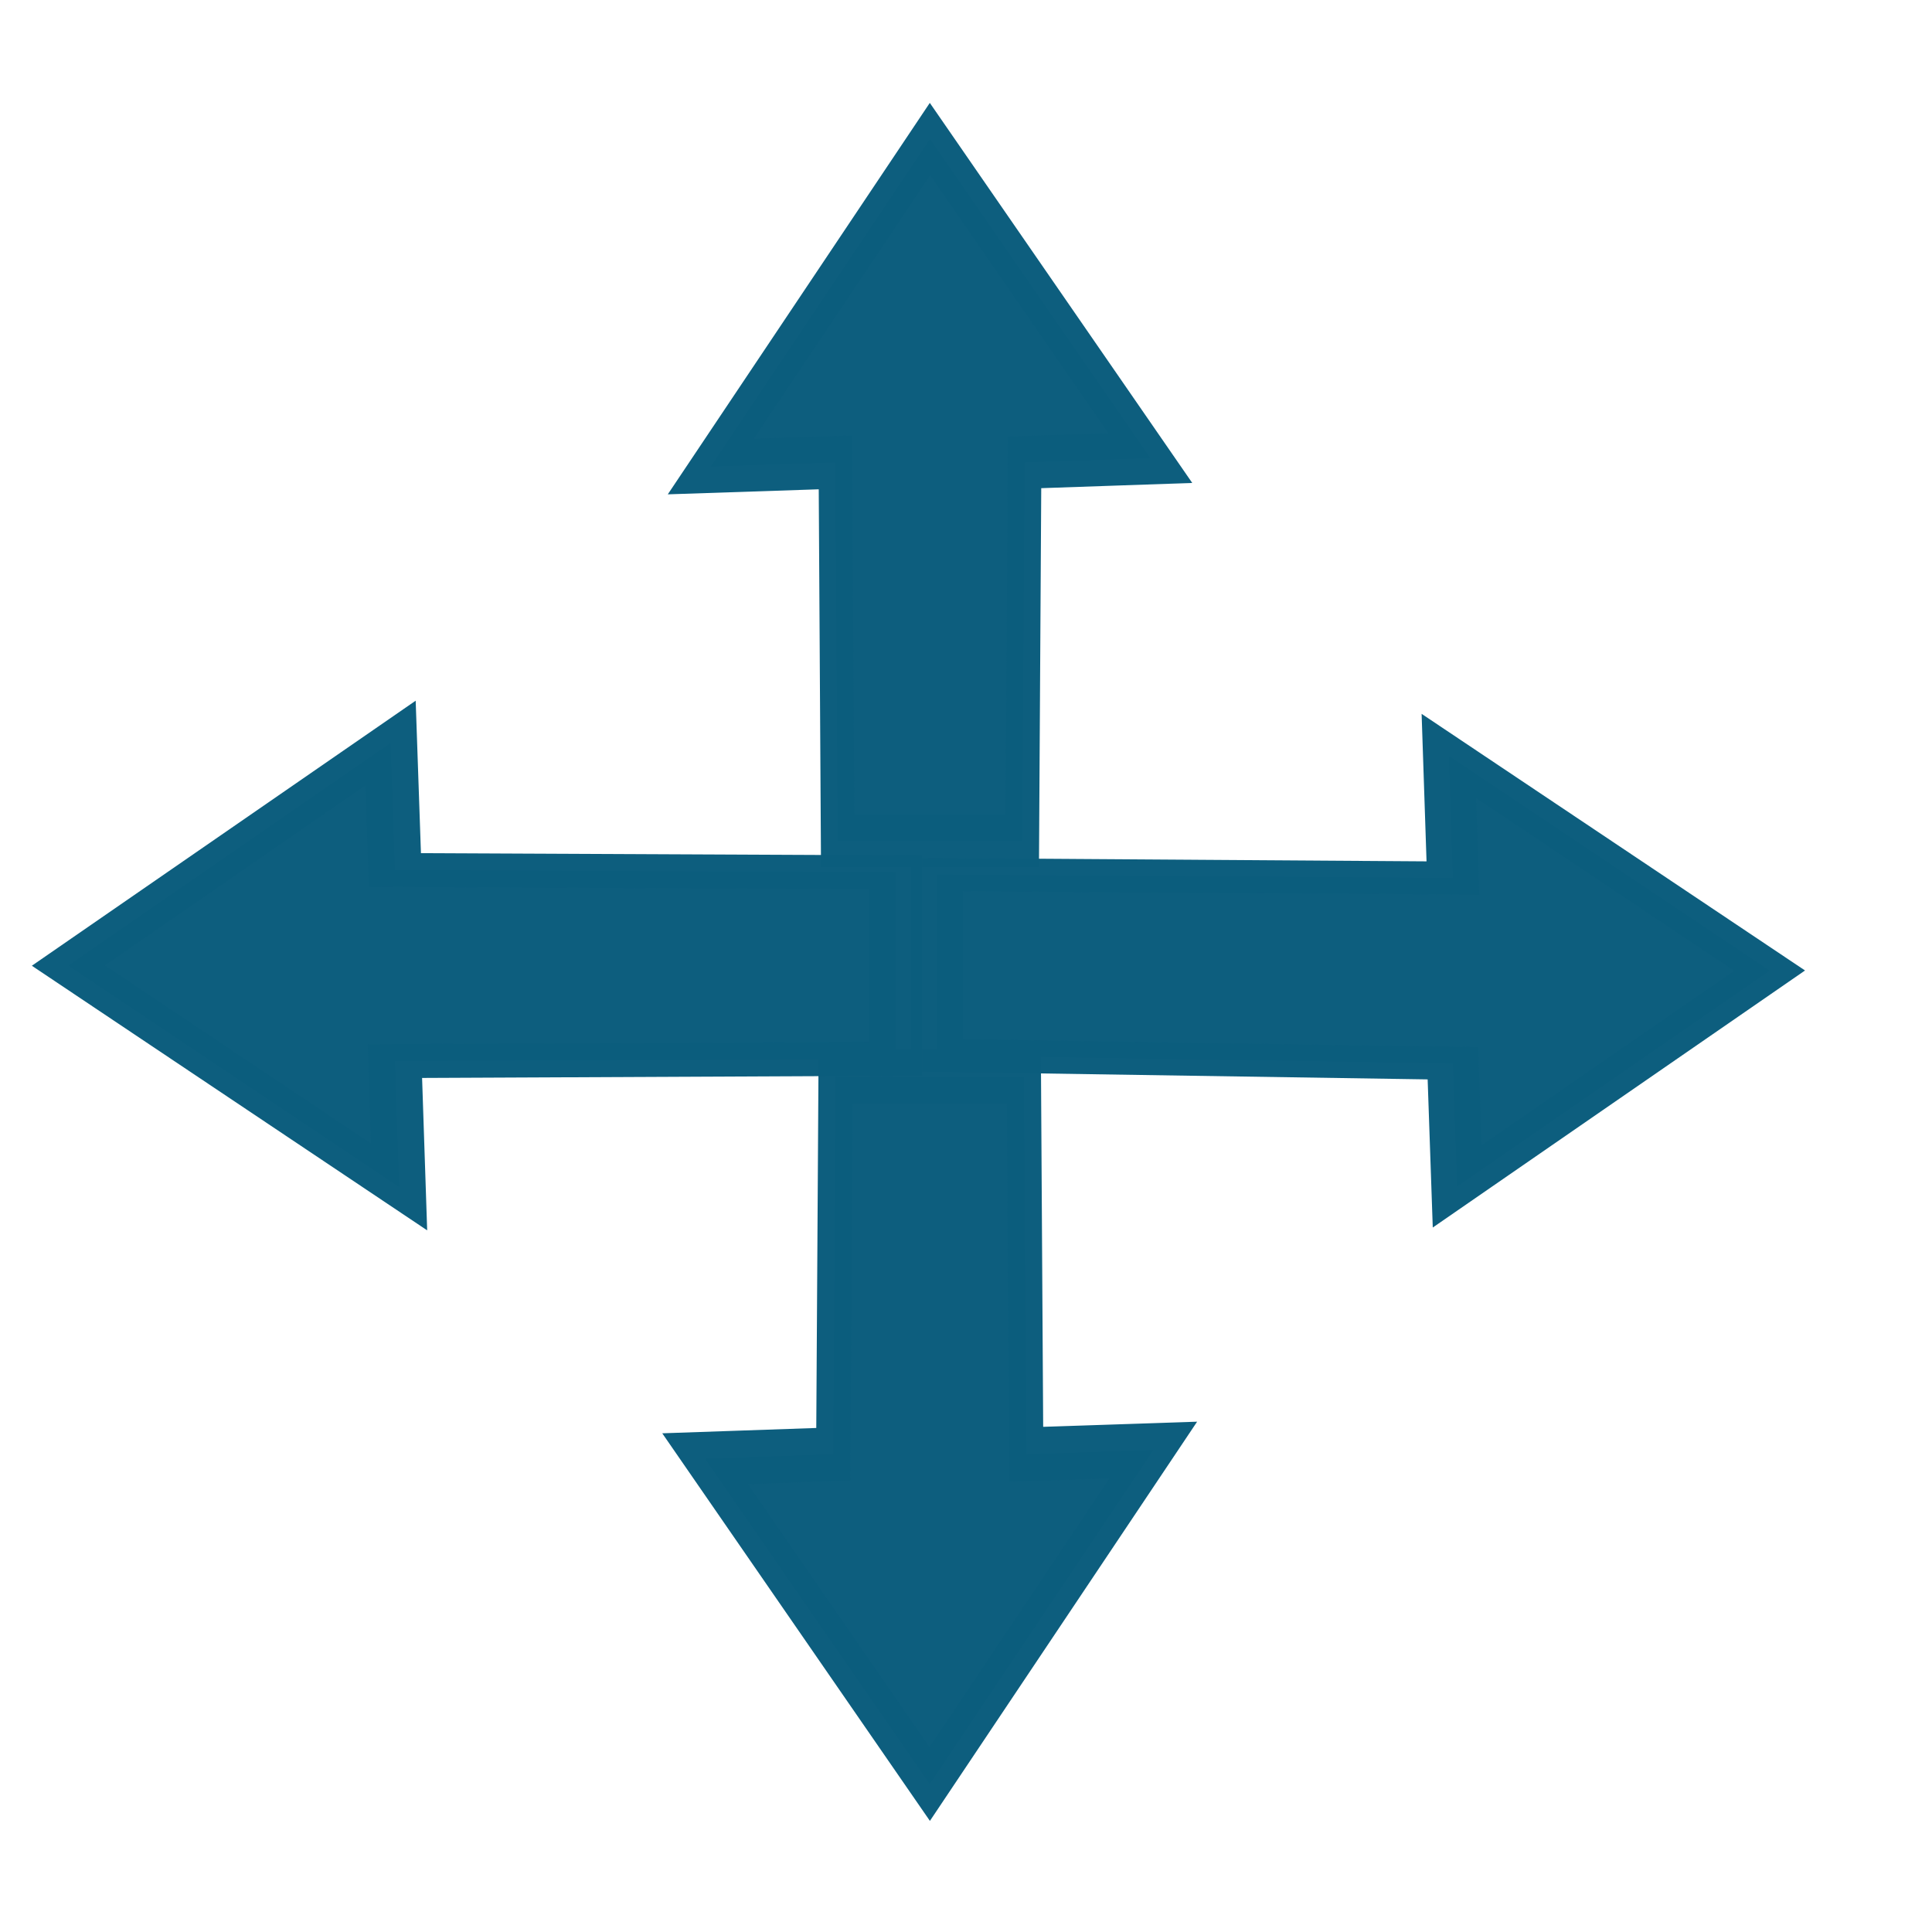
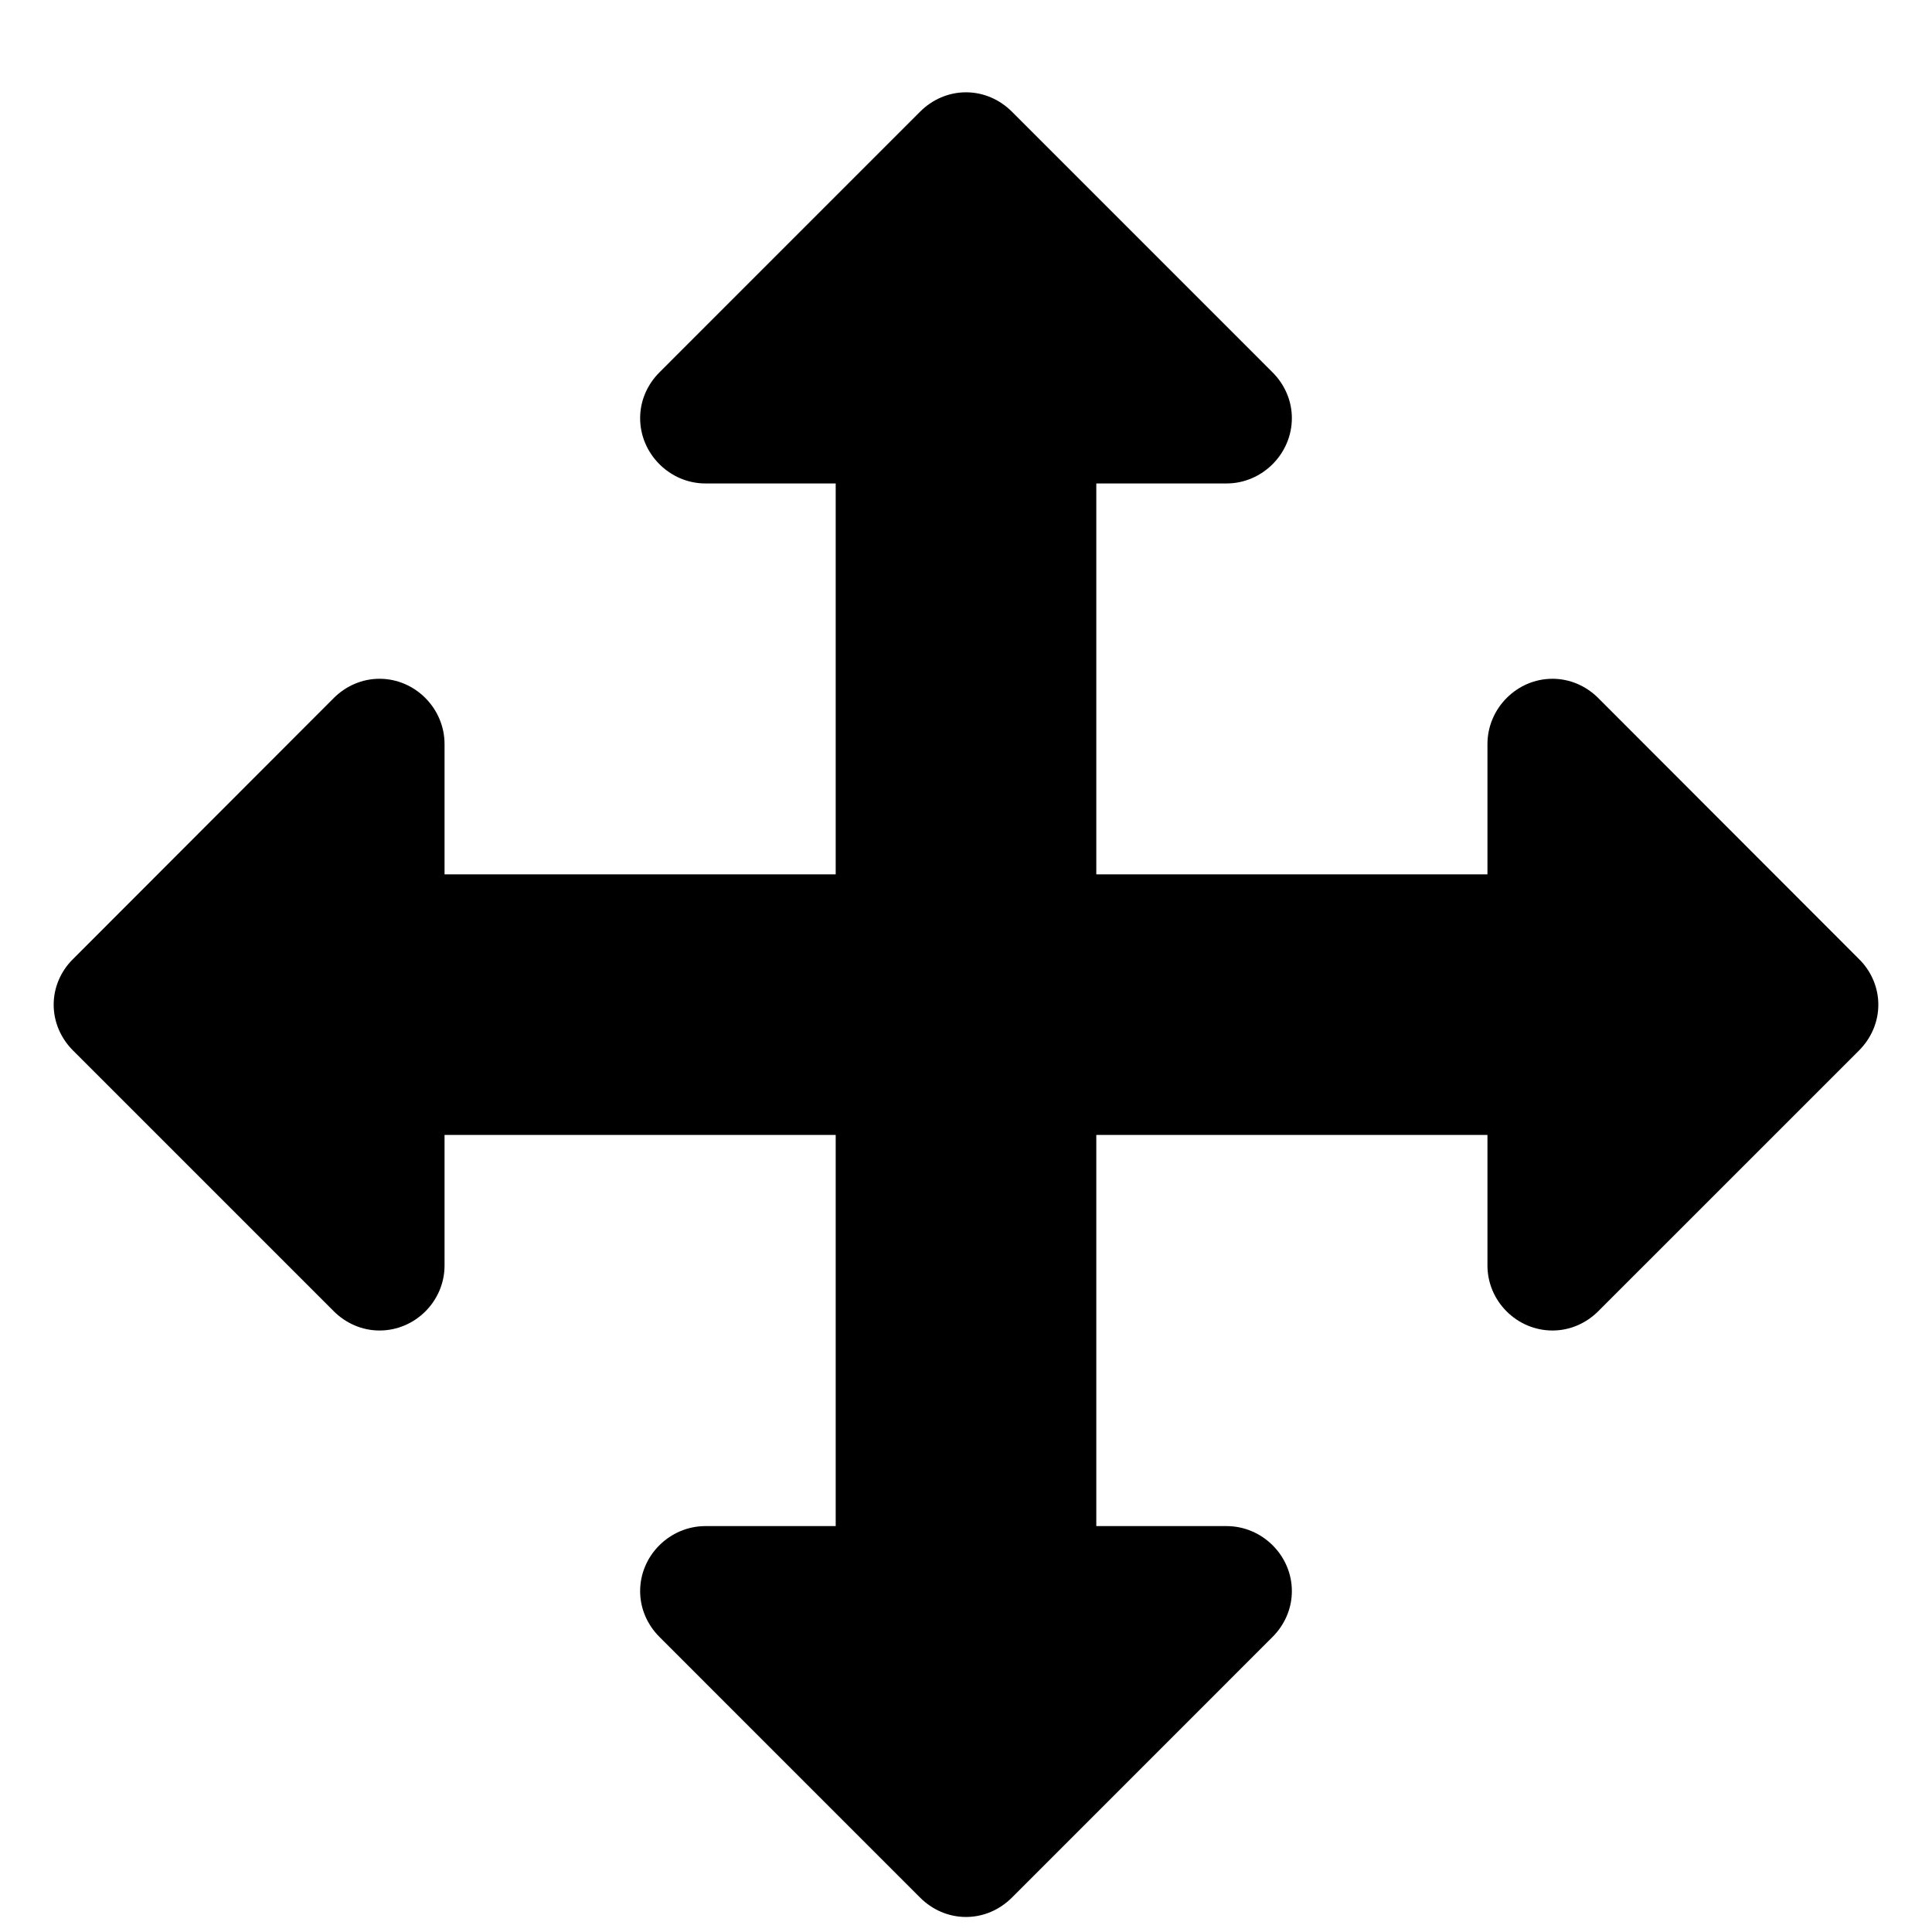
- <svg xmlns="http://www.w3.org/2000/svg" xmlns:xlink="http://www.w3.org/1999/xlink" width="128pt" height="128pt" id="svg1">
-   <defs id="defs22">
-     <linearGradient id="linearGradient168">
-       <stop offset="0" style="stop-color:#cdffff;stop-opacity:1;" id="stop169" />
-       <stop offset="1" style="stop-color:#0c5d7d;stop-opacity:0.906;" id="stop170" />
-     </linearGradient>
-     <linearGradient id="linearGradient90">
-       <stop offset="0" style="stop-color:#cdffff;stop-opacity:1;" id="stop91" />
-       <stop offset="1" style="stop-color:#006b97;stop-opacity:0.906;" id="stop92" />
-     </linearGradient>
-     <linearGradient id="linearGradient67">
-       <stop offset="0" style="stop-color:#d7ffff;stop-opacity:0.898;" id="stop70" />
-       <stop offset="1" style="stop-color:#2ea6b9;stop-opacity:0.953;" id="stop69" />
-     </linearGradient>
-     <linearGradient id="linearGradient57">
-       <stop offset="0" style="stop-color:#ffffff;stop-opacity:1;" id="stop59" />
-       <stop offset="1" style="stop-color:#797979;stop-opacity:1;" id="stop58" />
-     </linearGradient>
-     <defs id="defs4">
-       <radialGradient id="1" cx="869.603" cy="1973.58" r="2106.65" fx="869.603" fy="1973.58" gradientUnits="userSpaceOnUse" xlink:href="#linearGradient67" />
-     </defs>
-     <defs id="defs11">
-       <linearGradient id="2" x1="255.848" y1="119.147" x2="375.686" y2="34.101" gradientUnits="userSpaceOnUse">
-         <stop offset="0" style="stop-color:#ffffff" id="stop13" />
-         <stop offset="1" style="stop-color:#000000" id="stop14" />
-       </linearGradient>
-     </defs>
-     <defs id="defs16">
-       <linearGradient id="3" x1="275.053" y1="109.384" x2="356.481" y2="30.864" gradientUnits="userSpaceOnUse" xlink:href="#linearGradient57" />
-     </defs>
-     <radialGradient cx="3.03981e-14" cy="1.05578e-10" r="0.773" fx="3.03981e-14" fy="1.05578e-10" xlink:href="#linearGradient168" id="radialGradient88" gradientUnits="objectBoundingBox" gradientTransform="matrix(0.945877,0,0,1.05722,0.264368,0.249996)" spreadMethod="pad" />
-     <linearGradient x1="2.696" y1="1.147" x2="3.851" y2="0.623" xlink:href="#linearGradient67" id="linearGradient89" gradientUnits="objectBoundingBox" gradientTransform="translate(-2.65767,-0.201241)" spreadMethod="pad" />
+ <svg xmlns="http://www.w3.org/2000/svg" height="72pt" version="1.1" viewBox="0 0 72 72" width="72pt">
+   <defs>
+     <style type="text/css">
+ *{stroke-linecap:butt;stroke-linejoin:round;}
+   </style>
  </defs>
-   <path d="M 32.5 12 L 56.899 34.547 L 42.977 34.854 L 42.725 61.587 L 22.275 61.587 L 22.023 34.854 L 8.219 35.148 L 32.5 12 z " transform="matrix(0.797584,0,0,1.24992,56.2305,-2.71824)" style="stroke-width:3.724;fill:#0c5d7d;stroke:#0c5d7d;stroke-opacity:0.99;stroke-linejoin:miter;stroke-linecap:butt;fill-opacity:0.992;" id="polygon3" />
-   <path d="M 32.5 12 L 56.899 34.547 L 42.977 34.854 L 42.079 72.08 L 21.629 72.08 L 22.023 34.854 L 8.219 35.148 L 32.5 12 z " transform="matrix(9.95215e-19,0.781212,-1.22426,1.55963e-18,171.015,60.3555)" style="stroke-width:3.724;fill:#0c5d7d;stroke:#0c5d7d;stroke-opacity:0.99;stroke-linejoin:miter;stroke-linecap:butt;fill-opacity:0.992;" id="path651" />
-   <path d="M 32.5 12 L 56.899 34.547 L 42.977 34.854 L 42.725 61.018 L 22.275 61.018 L 22.023 34.854 L 8.219 35.148 L 32.5 12 z " transform="matrix(-0.81341,2.07245e-18,-3.24781e-18,-1.27472,108.565,172.894)" style="stroke-width:3.724;fill:#0c5d7d;stroke:#0c5d7d;stroke-opacity:0.99;stroke-linejoin:miter;stroke-linecap:butt;fill-opacity:0.992;" id="path652" />
-   <path d="M 32.5 12 L 56.899 34.547 L 42.977 34.854 L 42.725 69.896 L 22.275 69.896 L 22.023 34.854 L 8.219 35.148 L 32.5 12 z " transform="matrix(-3.07844e-18,-0.805497,1.26232,-4.82433e-18,-9.11143,111.473)" style="stroke-width:3.724;fill:#0c5d7d;stroke:#0c5d7d;stroke-opacity:0.99;stroke-linejoin:miter;stroke-linecap:butt;fill-opacity:0.992;" id="path653" />
+   <g id="figure_1">
+     <g id="patch_1">
+       <path d="M 0 72  L 72 72  L 72 0  L 0 0  z " style="fill:none;opacity:0;" />
+     </g>
+     <g id="text_1">
+       <path d="M 70 37.44  C 70 36.803 69.734 36.186 69.278 35.74  L 59.566 26.018  C 59.109 25.561 58.504 25.296 57.856 25.296  C 56.528 25.296 55.433 26.401 55.433 27.729  L 55.433 32.584  L 40.856 32.584  L 40.856 18.017  L 45.711 18.017  C 47.039 18.017 48.144 16.913 48.144 15.584  C 48.144 14.936 47.879 14.331 47.422 13.874  L 37.711 4.162  C 37.254 3.706 36.648 3.44 36 3.44  C 35.352 3.44 34.746 3.706 34.289 4.162  L 24.578 13.874  C 24.121 14.331 23.856 14.936 23.856 15.584  C 23.856 16.913 24.961 18.017 26.289 18.017  L 31.144 18.017  L 31.144 32.584  L 16.567 32.584  L 16.567 27.729  C 16.567 26.401 15.473 25.296 14.144 25.296  C 13.496 25.296 12.891 25.561 12.434 26.018  L 2.723 35.74  C 2.266 36.186 2 36.803 2 37.44  C 2 38.088 2.266 38.694 2.723 39.151  L 12.434 48.862  C 12.891 49.319 13.496 49.584 14.144 49.584  C 15.473 49.584 16.567 48.49 16.567 47.162  L 16.567 42.296  L 31.144 42.296  L 31.144 56.873  L 26.289 56.873  C 24.961 56.873 23.856 57.968 23.856 59.296  C 23.856 59.944 24.121 60.549 24.578 61.006  L 34.289 70.718  C 34.746 71.174 35.352 71.44 36 71.44  C 36.648 71.44 37.254 71.174 37.711 70.718  L 47.422 61.006  C 47.879 60.549 48.144 59.944 48.144 59.296  C 48.144 57.968 47.039 56.873 45.711 56.873  L 40.856 56.873  L 40.856 42.296  L 55.433 42.296  L 55.433 47.162  C 55.433 48.49 56.528 49.584 57.856 49.584  C 58.504 49.584 59.109 49.319 59.566 48.862  L 69.278 39.151  C 69.734 38.694 70 38.088 70 37.44  " />
+     </g>
+   </g>
</svg>
